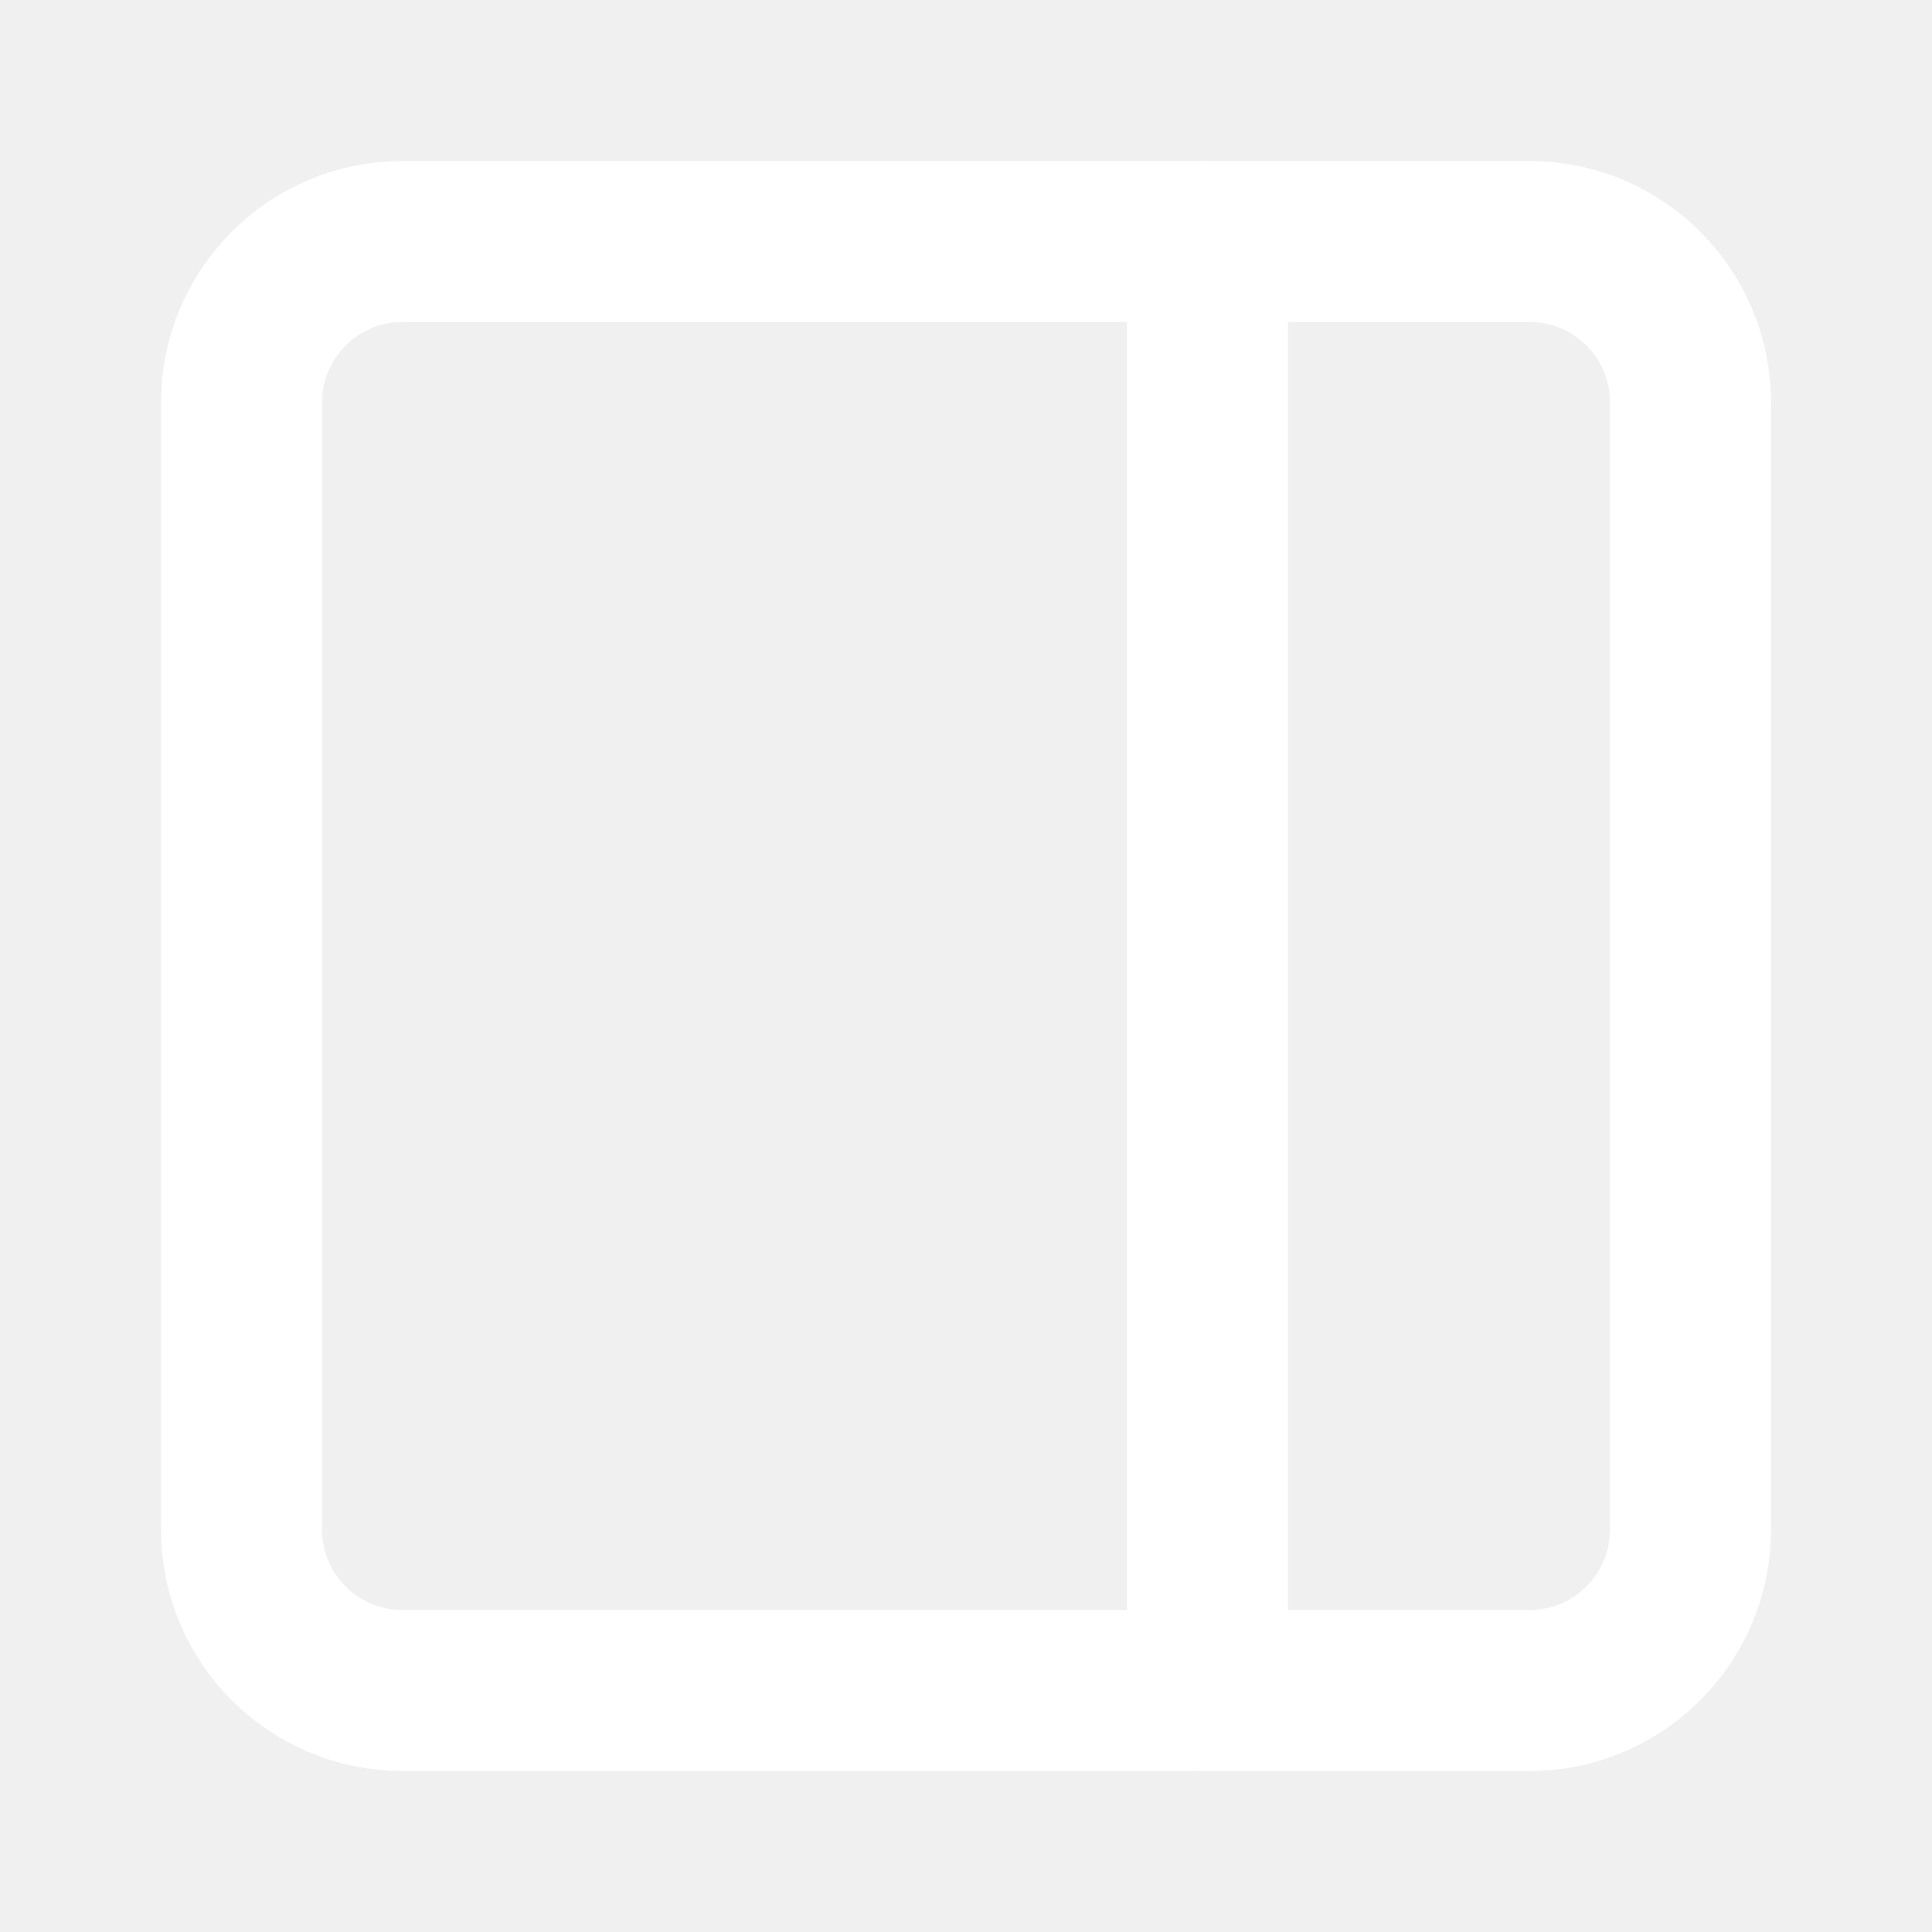
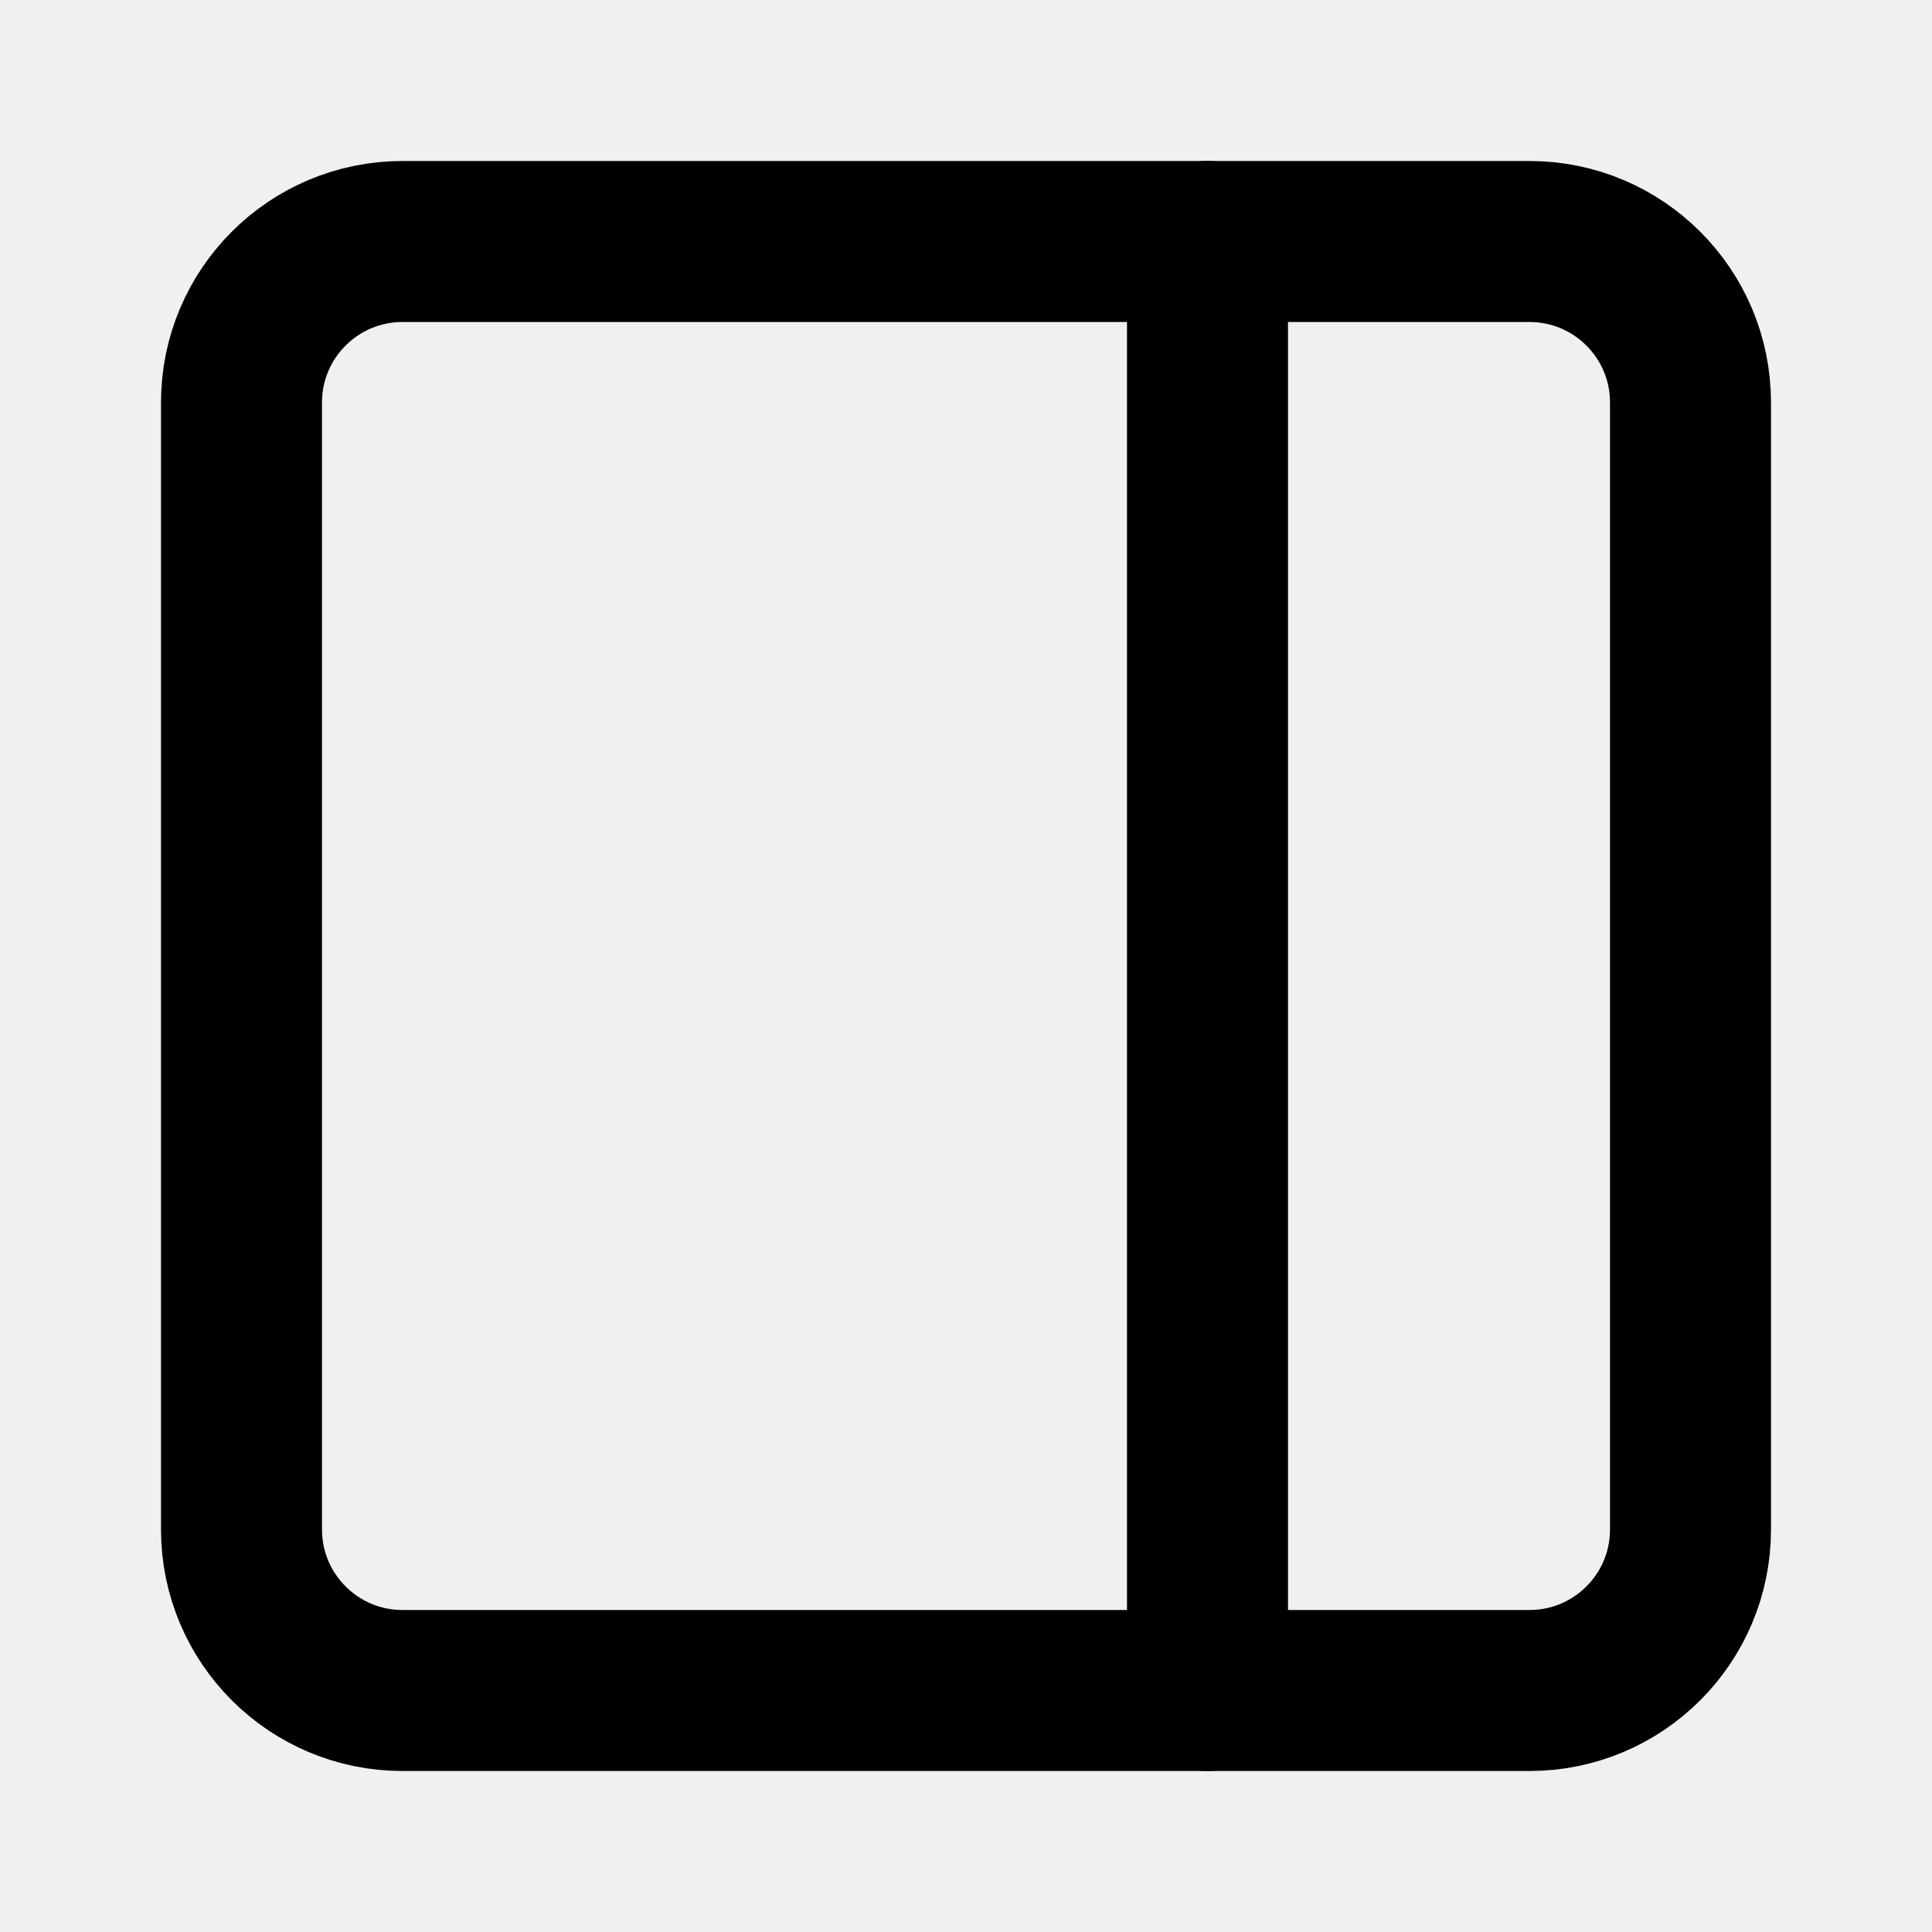
- <svg xmlns="http://www.w3.org/2000/svg" width="24" height="24" viewBox="0 0 24 24" fill="none" stroke="#ffffff" stroke-width="2" stroke-linecap="round" stroke-linejoin="round">
+ <svg xmlns="http://www.w3.org/2000/svg" width="24" height="24" viewBox="0 0 24 24" fill="none" stroke="currentColor" stroke-width="2" stroke-linecap="round" stroke-linejoin="round">
  <rect width="18" height="18" x="3" y="3" rx="2" />
  <path d="M15 3v18" />
</svg>
